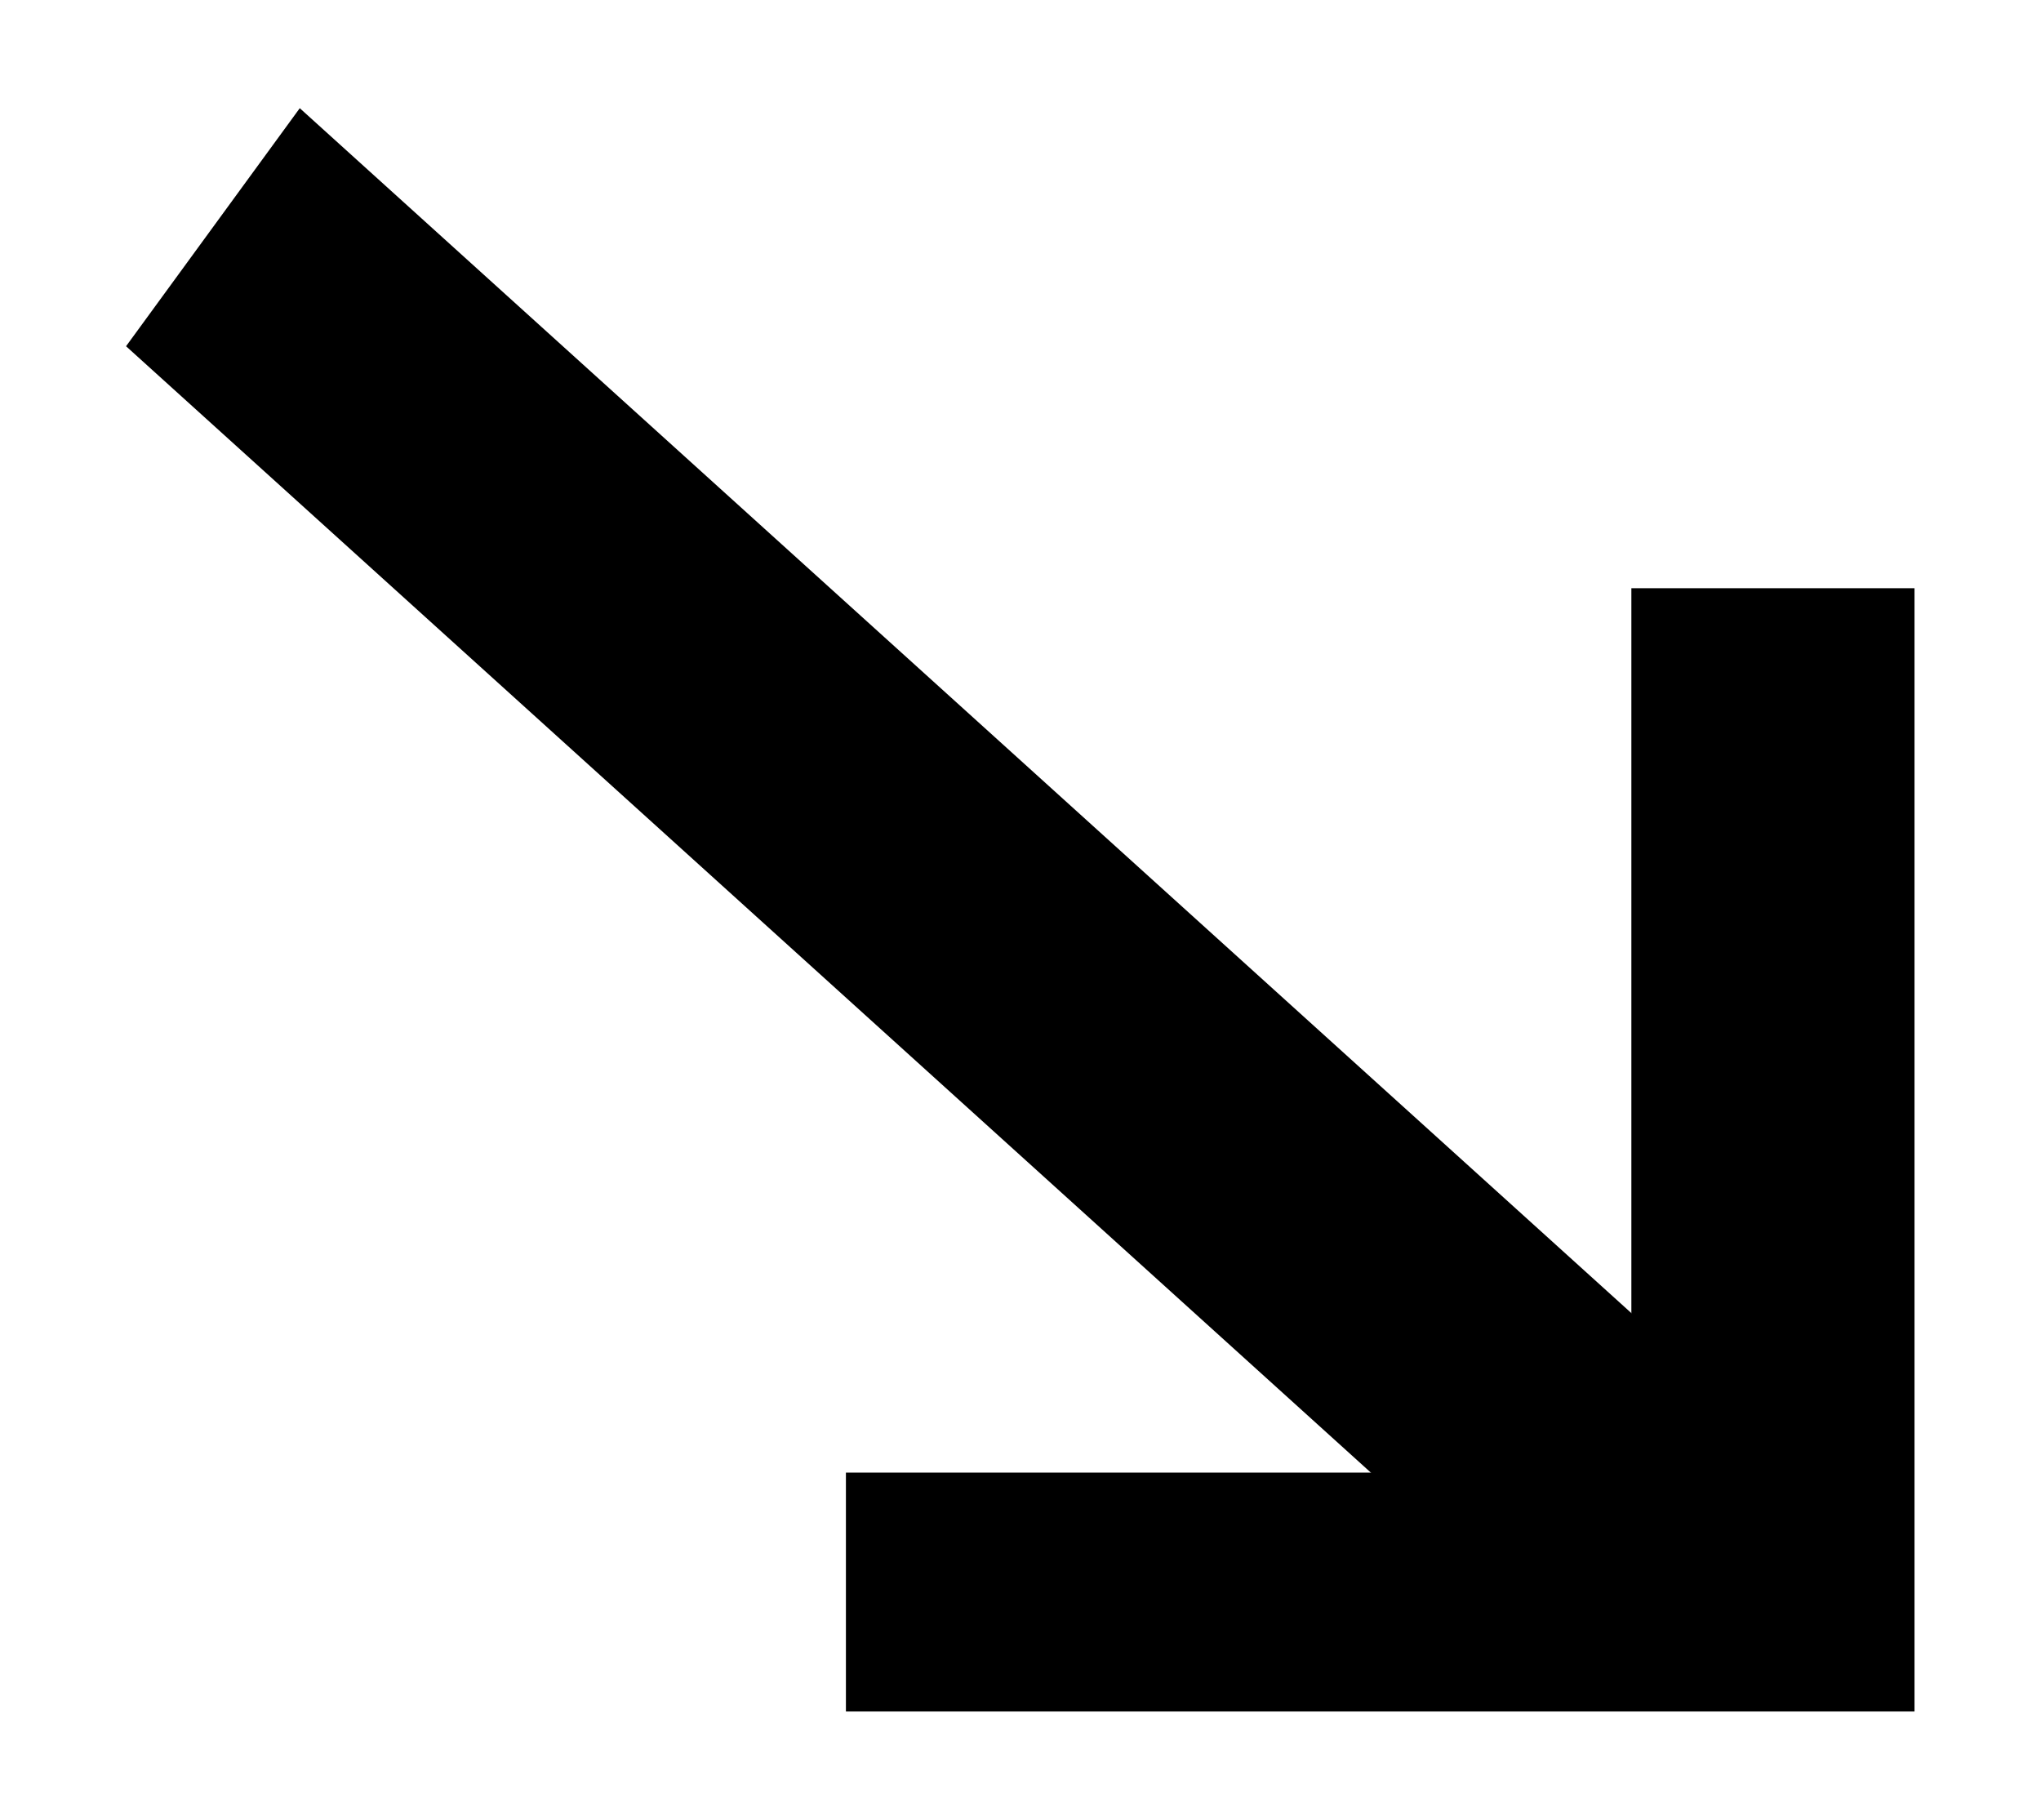
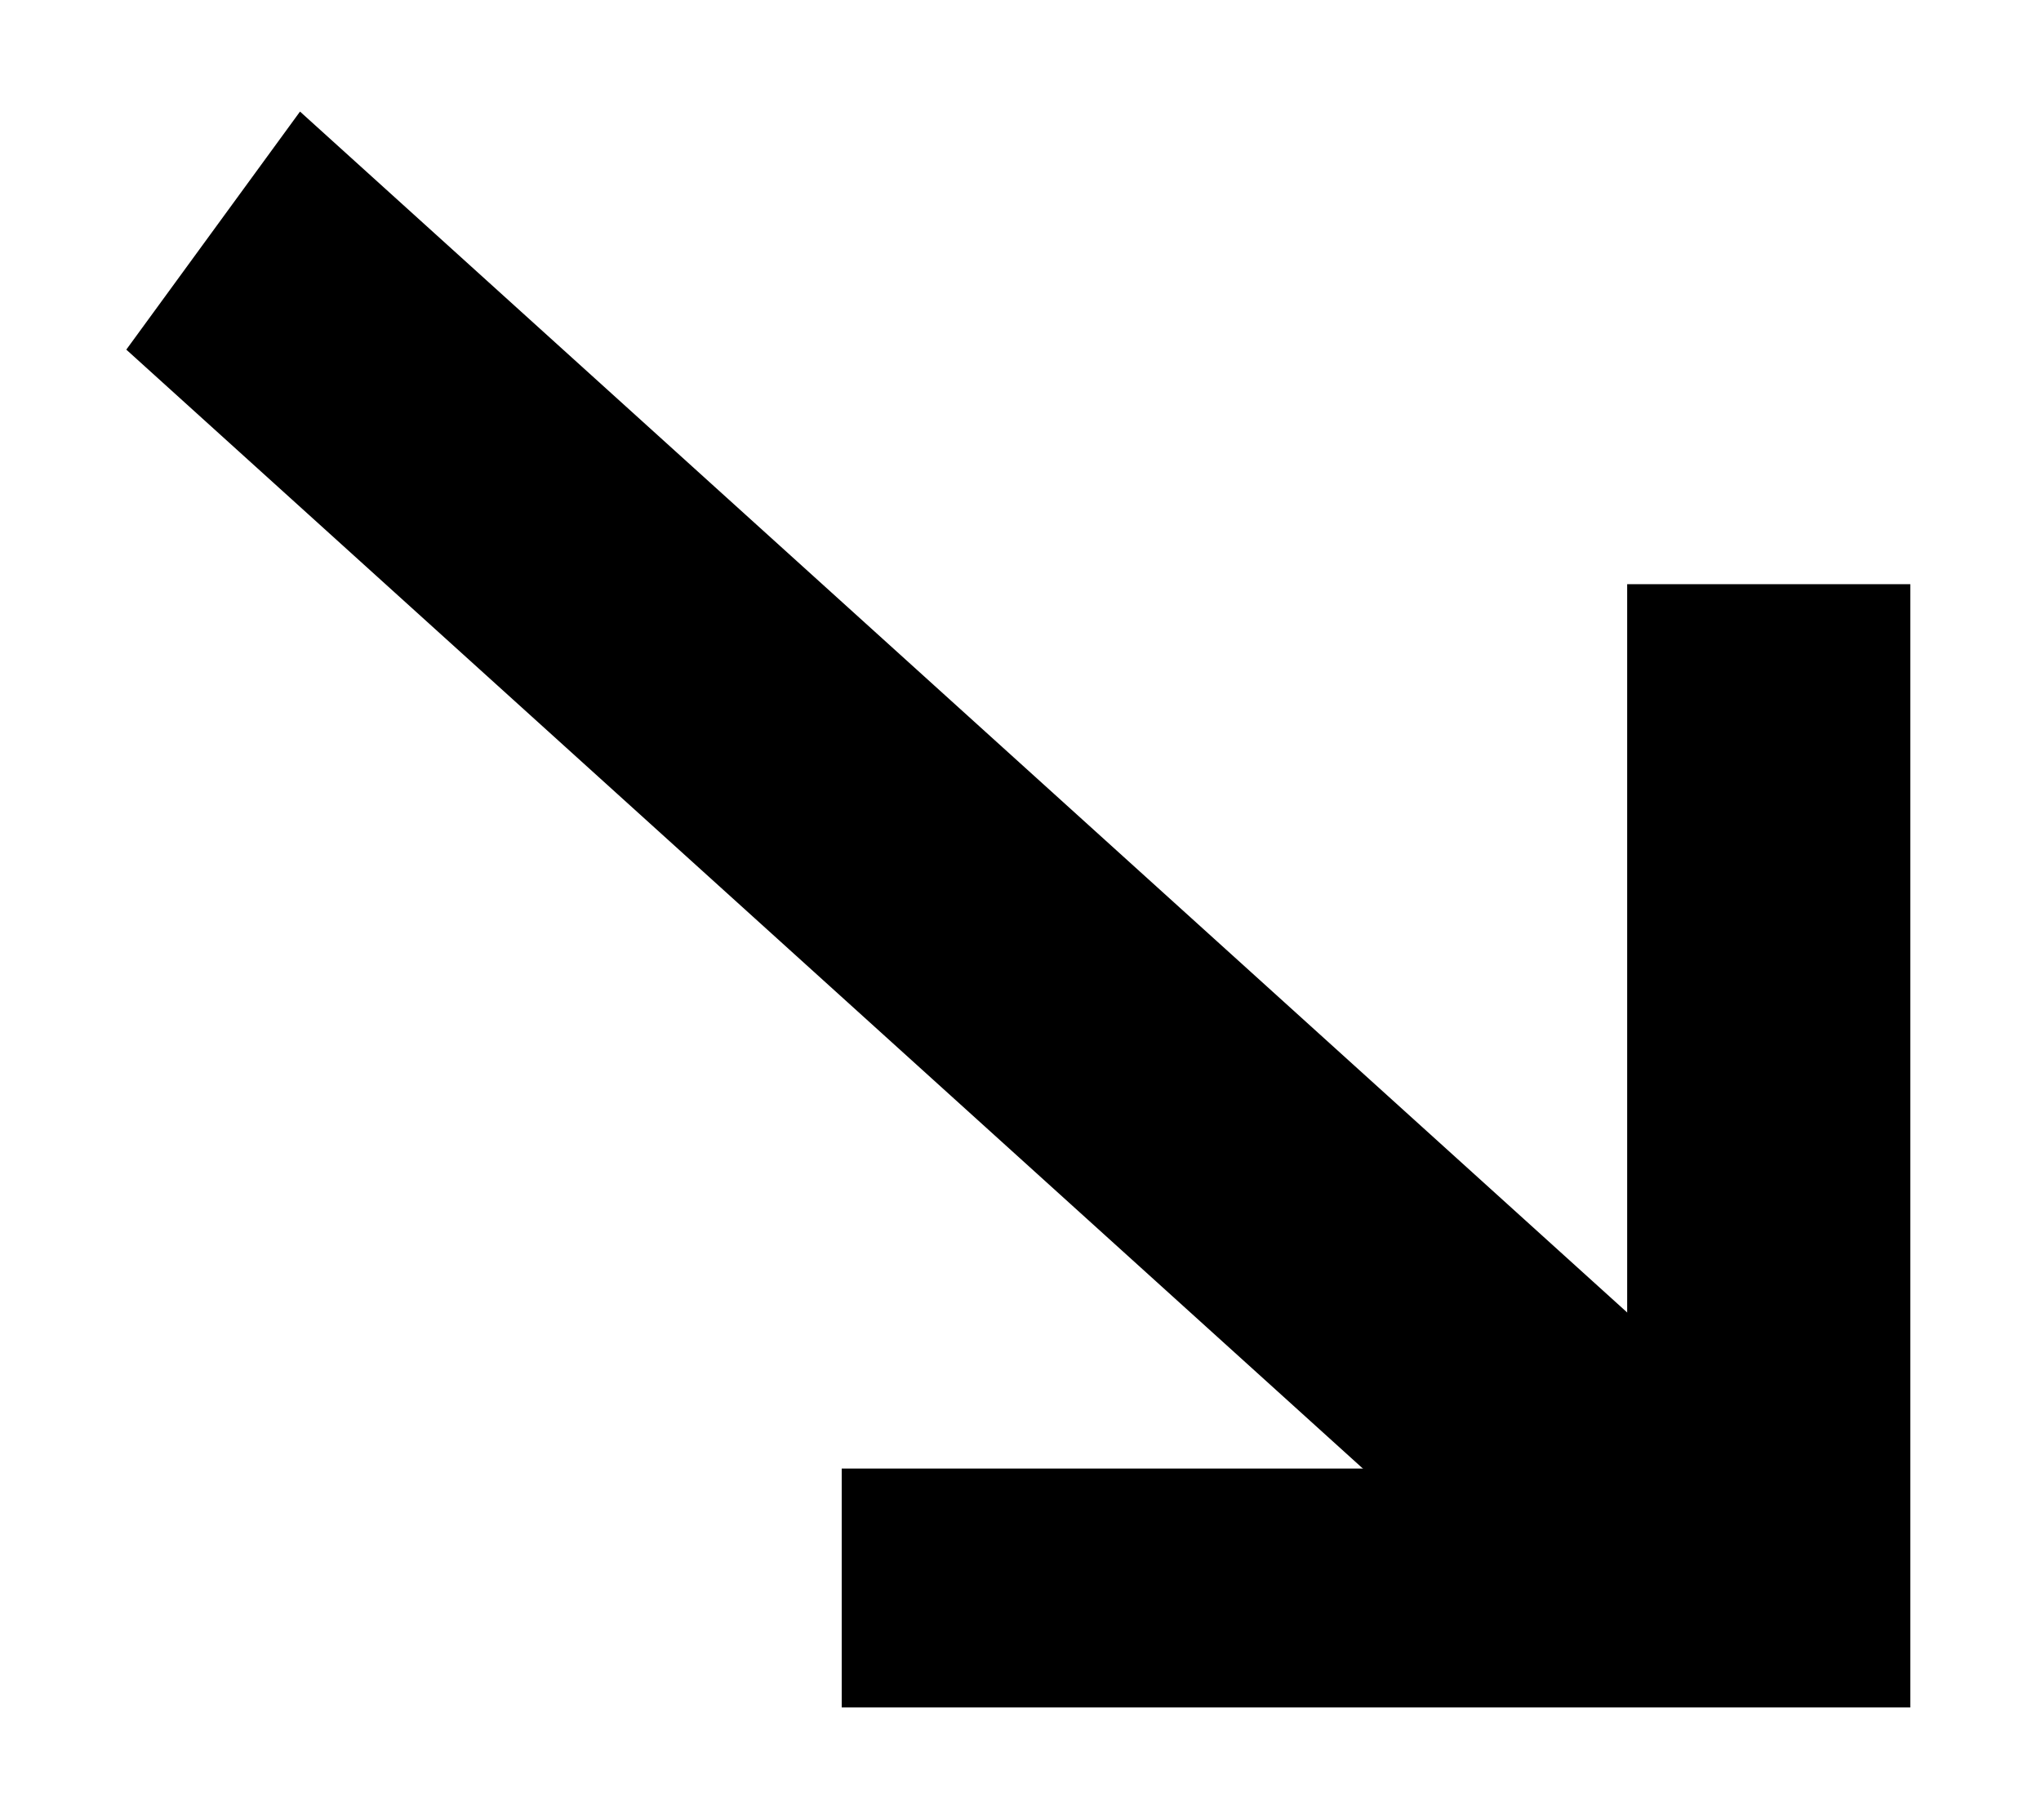
- <svg xmlns="http://www.w3.org/2000/svg" viewBox="0 0 7.864 7.01" id="svg5218" version="1.1">
-   <defs id="defs5220">
-     <marker orient="auto" refY="0.0" refX="0.0" id="TriangleInL" style="overflow:visible">
-       <path id="path9291" d="M 5.77,0.0 L -2.88,5.0 L -2.88,-5.0 L 5.77,0.0 z " style="fill-rule:evenodd;stroke:#000000;stroke-width:1pt;stroke-opacity:1;fill:#000000;fill-opacity:1" transform="scale(-0.8)" />
-     </marker>
-     <marker orient="auto" refY="0.0" refX="0.0" id="Arrow1Lstart" style="overflow:visible">
-       <path id="path9158" d="M 0.0,0.0 L 5.0,-5.0 L -12.5,0.0 L 5.0,5.0 L 0.0,0.0 z " style="fill-rule:evenodd;stroke:#000000;stroke-width:1pt;stroke-opacity:1;fill:#000000;fill-opacity:1" transform="scale(0.8) translate(12.5,0)" />
-     </marker>
-   </defs>
-   <g id="layer1" transform="translate(-41.78248,-640.2857)">
-     <g id="g6338" transform="matrix(2.028171,0,0,2.370511,-594.8297,-750.054)">
-       <g id="g10254" transform="matrix(1.441111,0,0,1.357398,-139.9121,-210.7346)">
-         <path id="rect10232" transform="matrix(0.493055,0,0,0.42185,313.8849,586.5149)" d="m 6.408,3.617 0,2.51 -2.1,0 0,0.678 2.857,0 0,-3.188 -0.758,0 z" style="opacity:1;fill:#000000;fill-opacity:1;stroke:none;stroke-width:0.683;stroke-linejoin:round;stroke-miterlimit:4;stroke-dasharray:none;stroke-dashoffset:0;stroke-opacity:1" />
-         <path id="path10248" d="m 315.289,587.466 -0.229,0.285 1.897,1.559 0.229,-0.285 z" style="color:#000000;font-style:normal;font-variant:normal;font-weight:normal;font-stretch:normal;font-size:medium;line-height:normal;font-family:sans-serif;text-indent:0;text-align:start;text-decoration:none;text-decoration-line:none;text-decoration-style:solid;text-decoration-color:#000000;letter-spacing:normal;word-spacing:normal;text-transform:none;direction:ltr;block-progression:tb;writing-mode:lr-tb;baseline-shift:baseline;text-anchor:start;white-space:normal;clip-rule:nonzero;display:inline;overflow:visible;visibility:visible;opacity:1;isolation:auto;mix-blend-mode:normal;color-interpolation:sRGB;color-interpolation-filters:linearRGB;solid-color:#000000;solid-opacity:1;fill:#000000;fill-opacity:1;fill-rule:evenodd;stroke:none;stroke-width:0.365;stroke-linecap:butt;stroke-linejoin:miter;stroke-miterlimit:4;stroke-dasharray:none;stroke-dashoffset:0;stroke-opacity:1;color-rendering:auto;image-rendering:auto;shape-rendering:auto;text-rendering:auto;enable-background:accumulate" />
-       </g>
-     </g>
+ <svg xmlns="http://www.w3.org/2000/svg" viewBox="0 0 7.864 7.01">
+   <g transform="matrix(2.92282 0 0 3.21773-920.38-1889.89)">
+     <path transform="matrix(.49306 0 0 .42185 313.88 586.51)" d="m6.408 3.617v2.51h-2.1v.678h2.857v-3.188h-.758" />
+     <path d="m315.29 587.47l-.229.285 1.897 1.559.229-.285z" shape-rendering="auto" mix-blend-mode="normal" color-interpolation-filters="linearRGB" isolation="auto" white-space="normal" solid-opacity="1" image-rendering="auto" solid-color="#000000" color="#000" fill-rule="evenodd" color-rendering="auto" color-interpolation="sRGB" />
  </g>
</svg>
